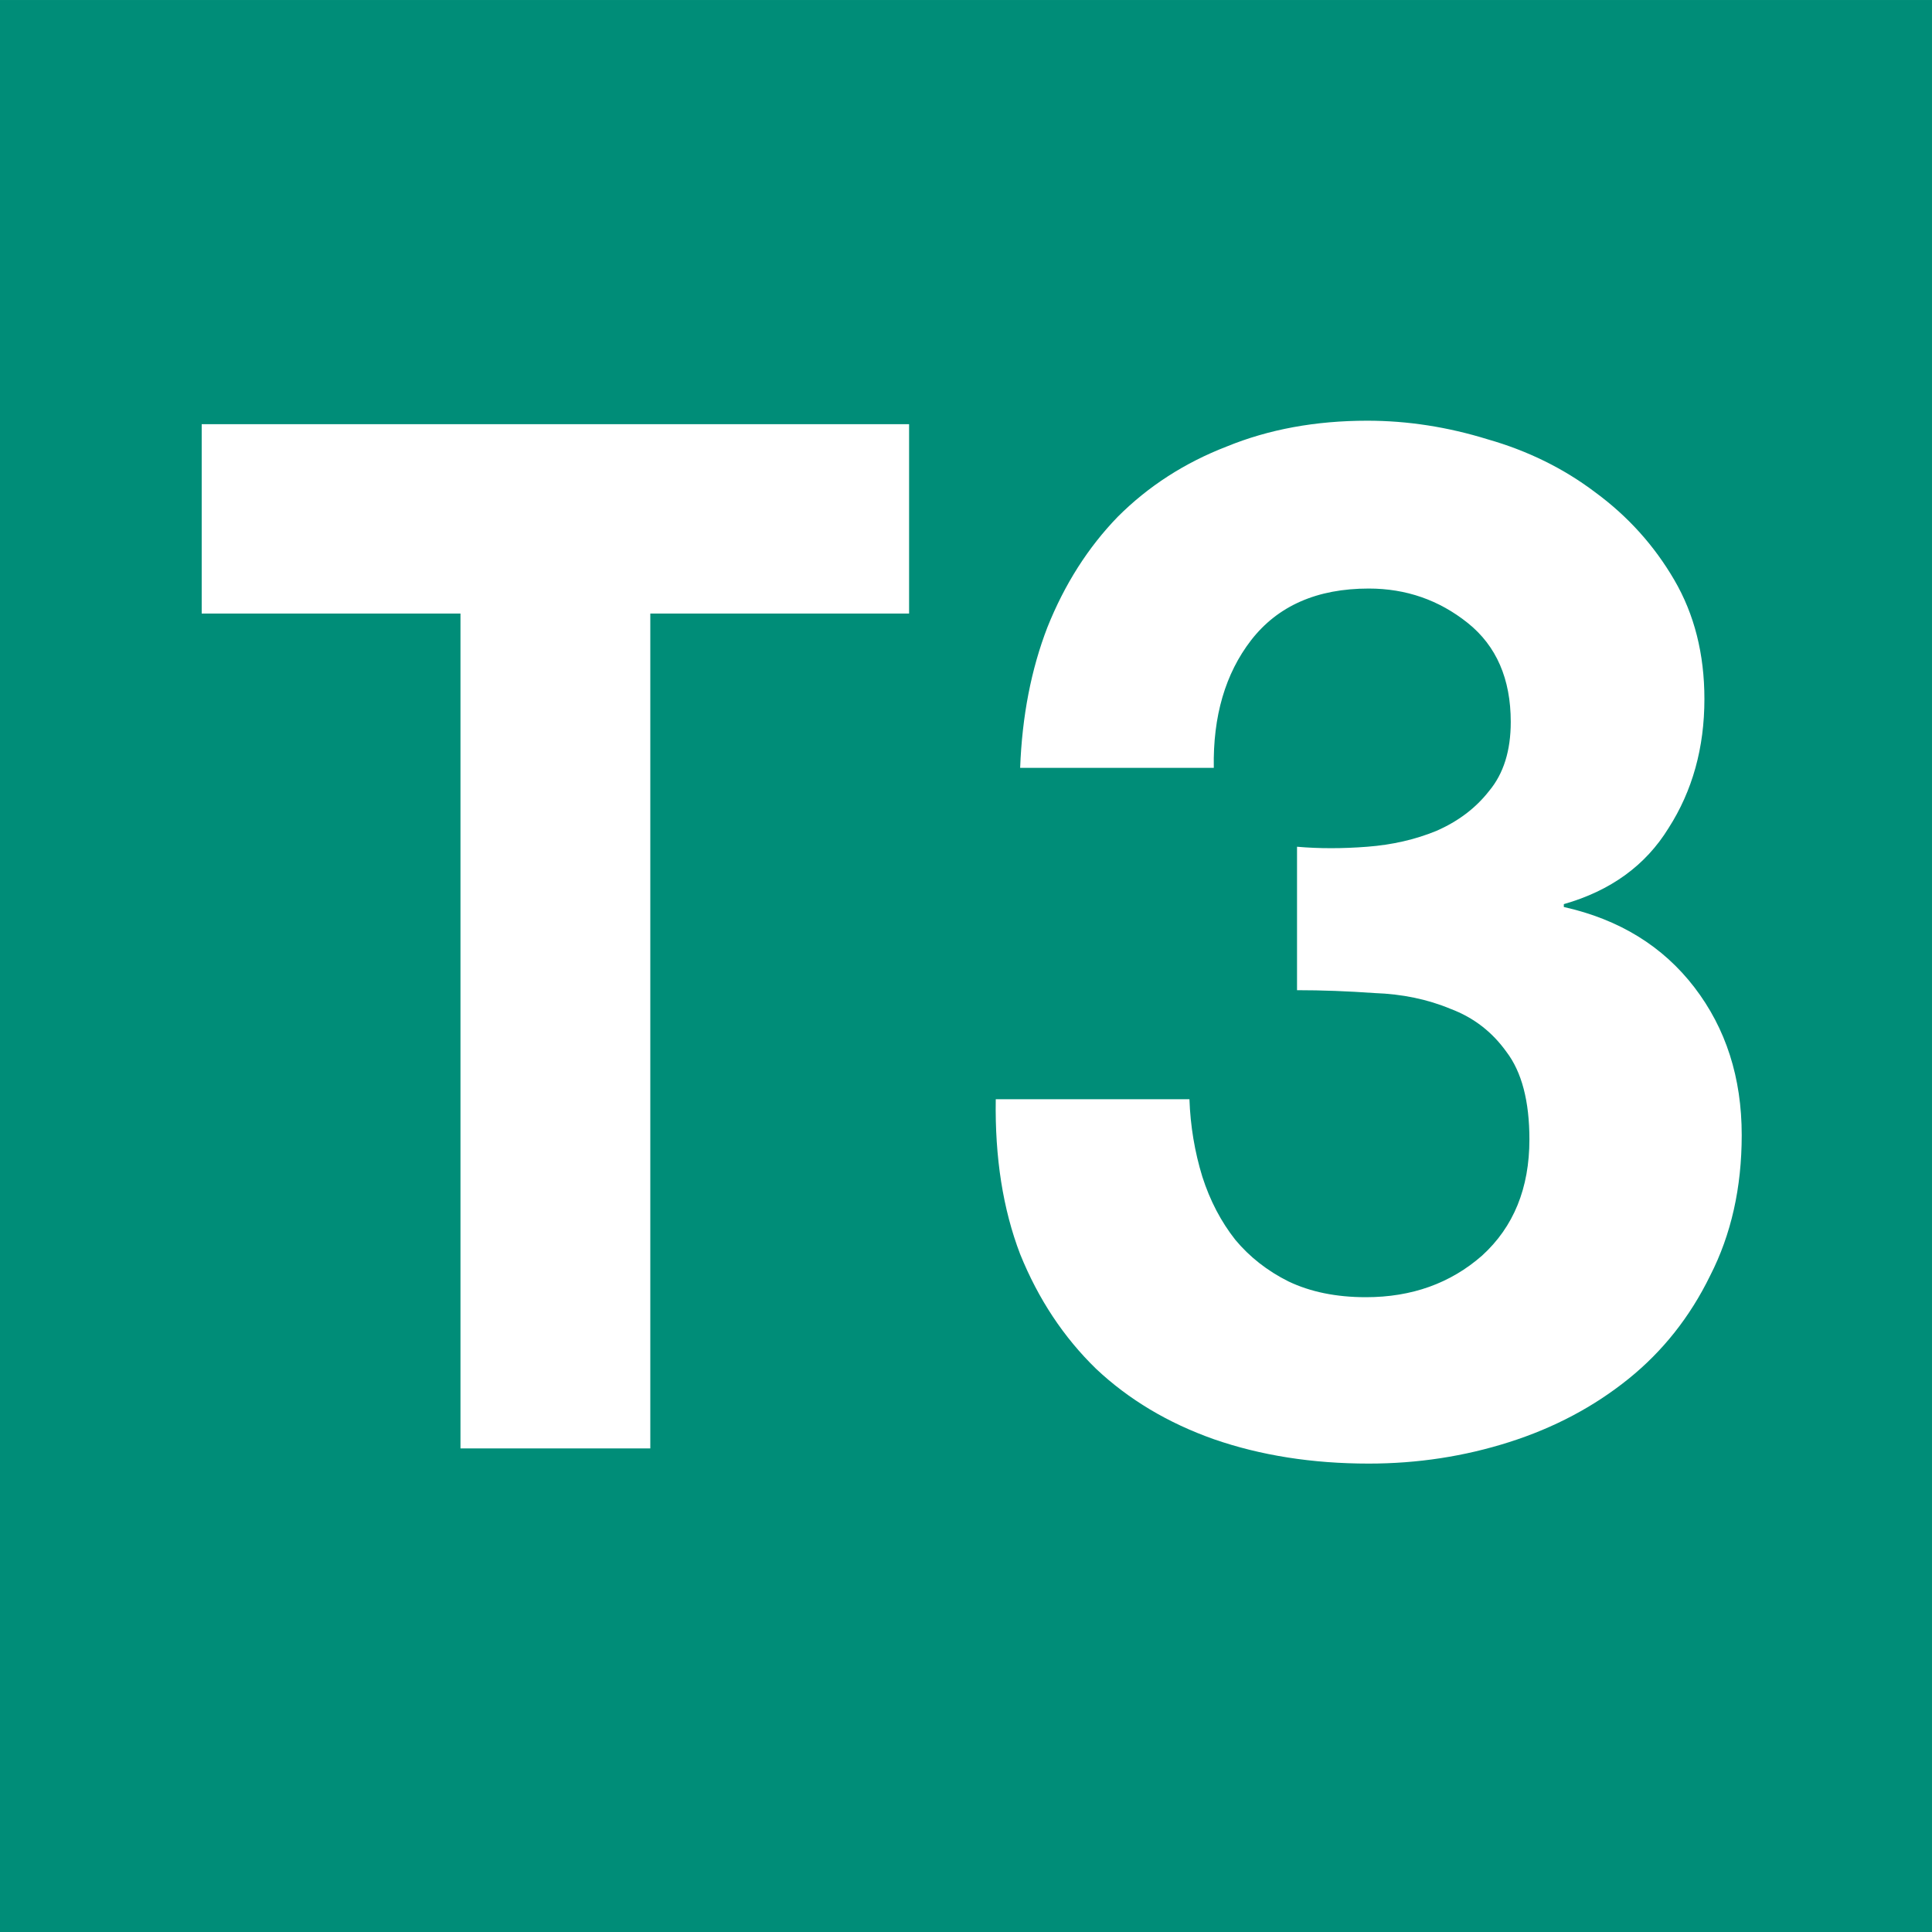
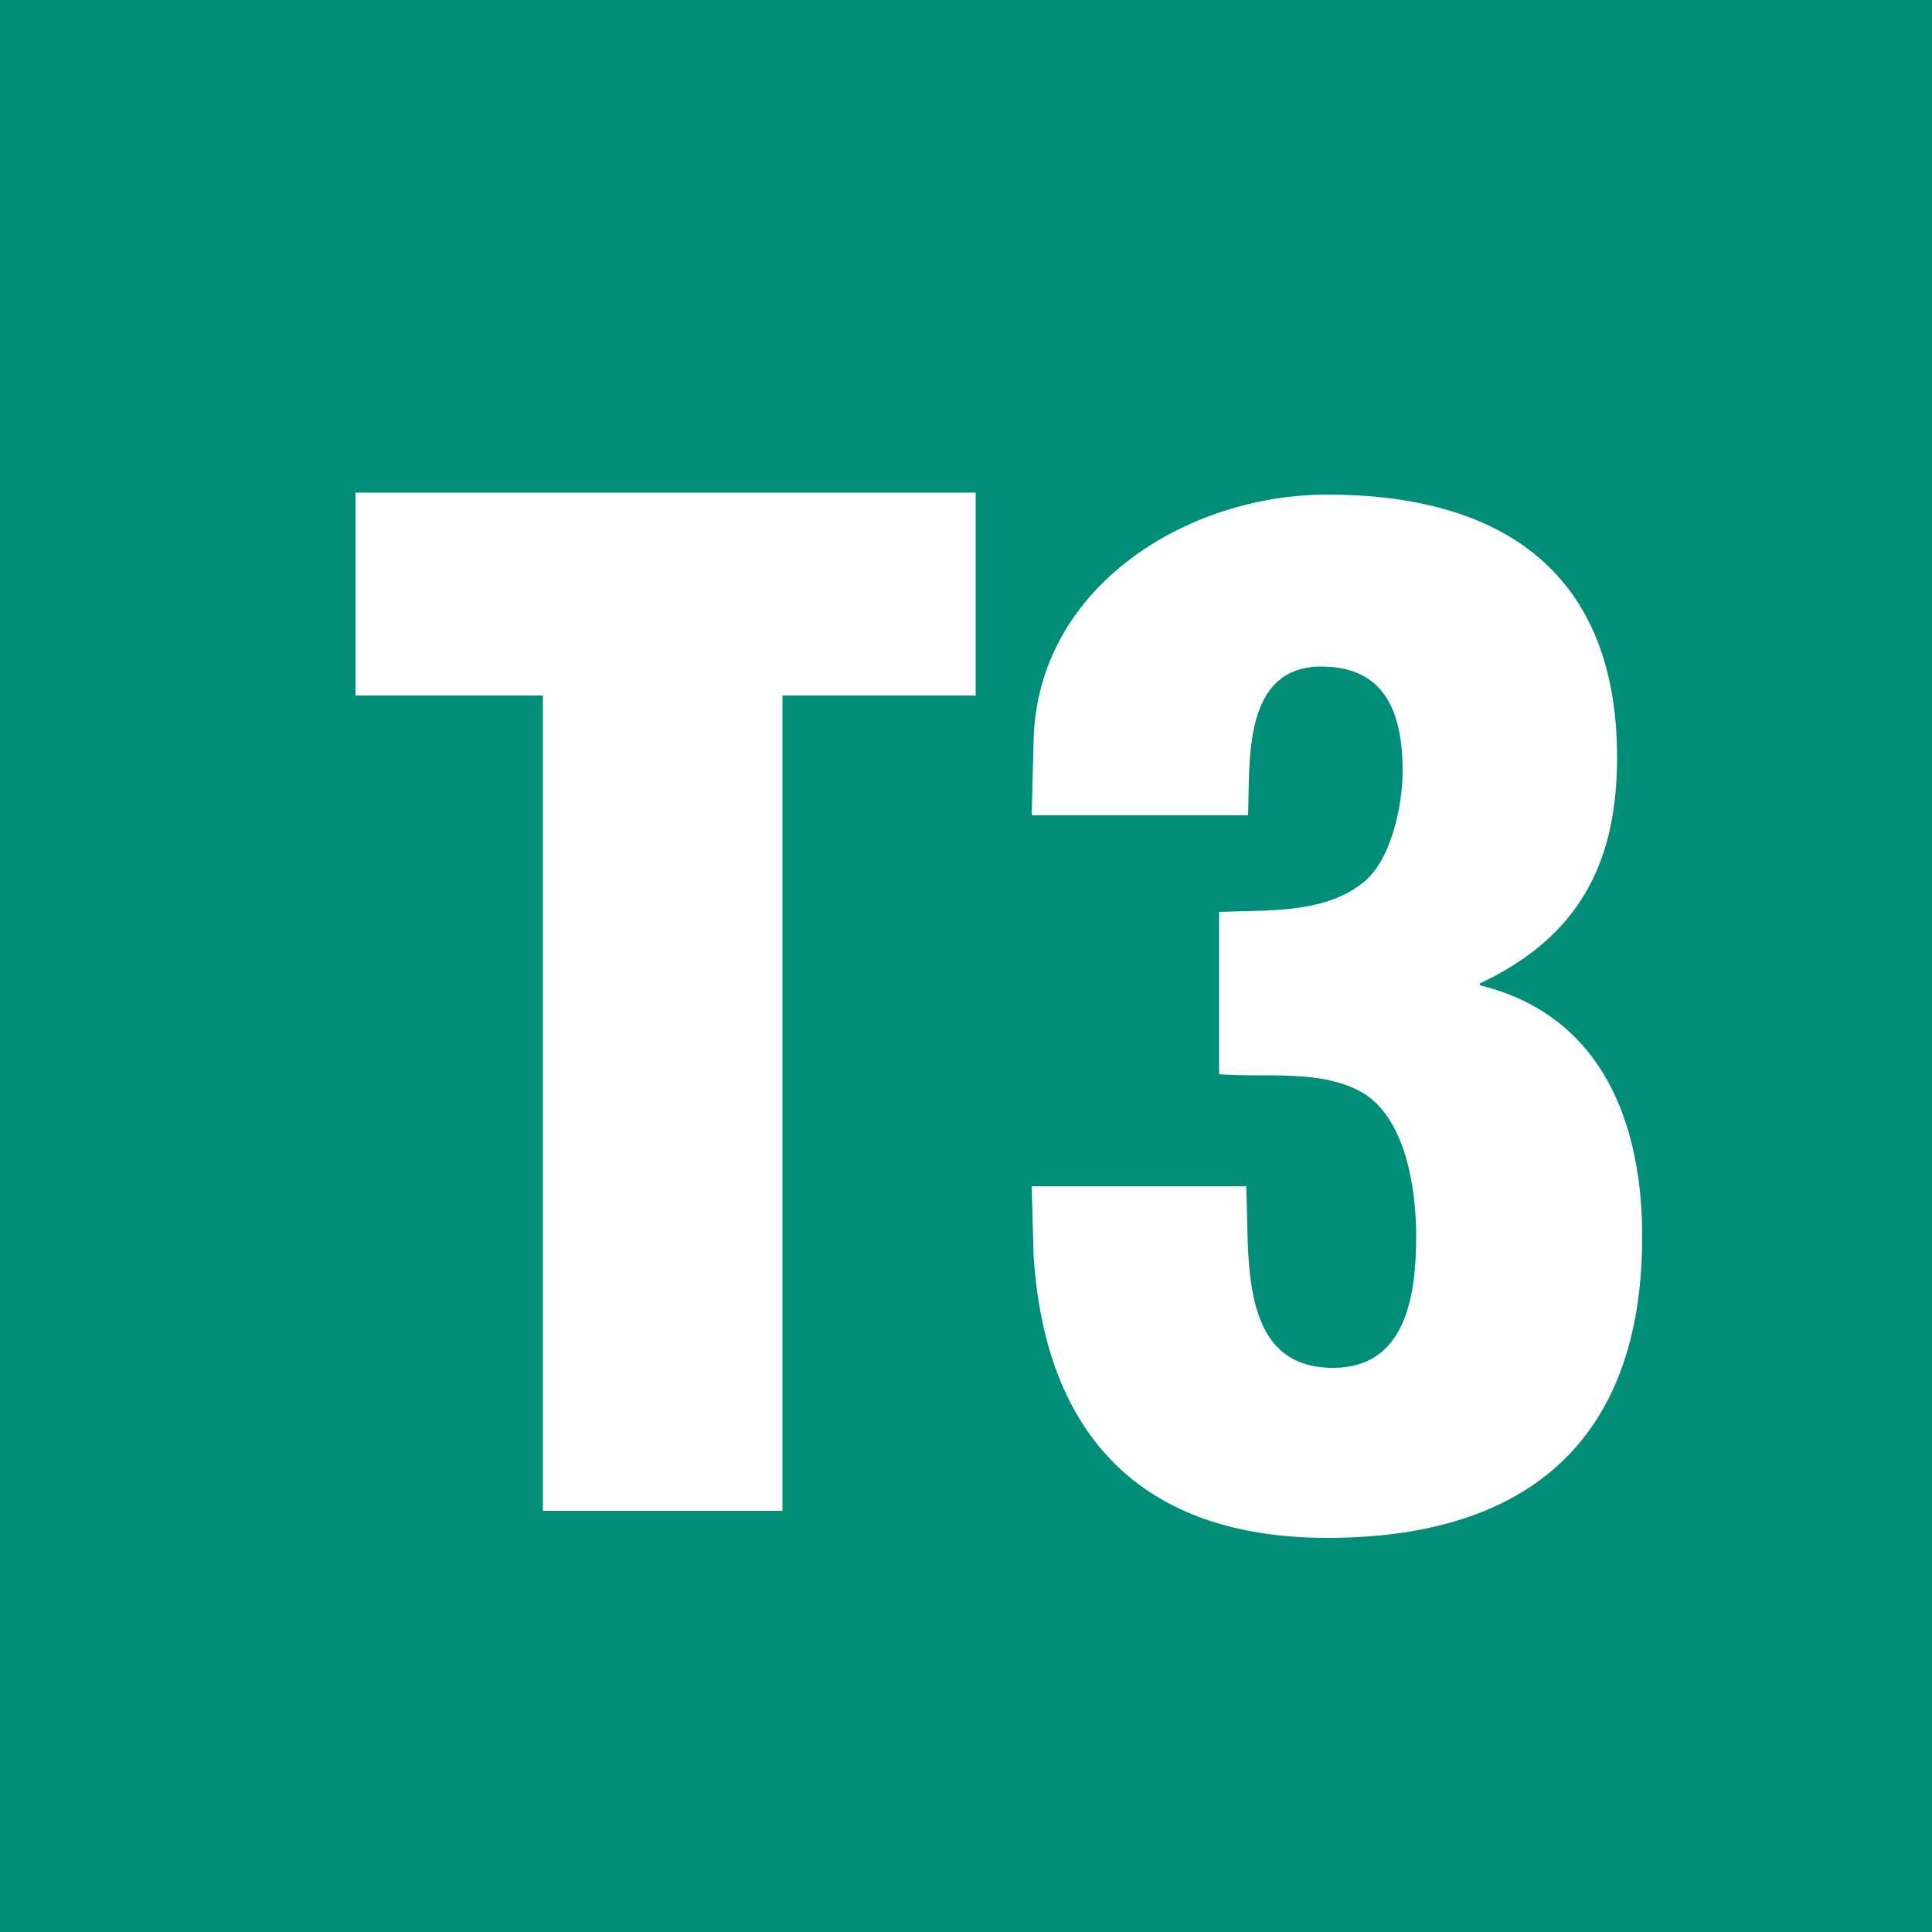
- <svg xmlns="http://www.w3.org/2000/svg" width="64" height="64" viewBox="0 0 64 64" id="svg21844" version="1.0">
-   <defs id="defs21846">
-     </defs>
-   <g id="layer1" transform="translate(-0.7873347,136.1283)">
-     <rect style="opacity:1;fill:#008d78;fill-opacity:1;fill-rule:nonzero;stroke:none;stroke-width:7.086;stroke-linecap:round;stroke-linejoin:round;stroke-miterlimit:4;stroke-dasharray:7.086, 14.172;stroke-dashoffset:0;stroke-opacity:1" id="rect21854" width="64" height="64" x="0.787" y="-136.128" />
-     <path transform="scale(0.9181195,1.089183)" style="font-size:43.629px;font-style:normal;font-variant:normal;font-weight:bold;font-stretch:normal;text-align:start;line-height:125%;writing-mode:lr-tb;text-anchor:start;fill:#ffffff;fill-opacity:1;stroke:none;stroke-width:1px;stroke-linecap:butt;stroke-linejoin:miter;stroke-opacity:1;font-family:Helvetica Neue;" d="M 17.472,-106.322 L 17.472,-80.93 L 24.321,-80.93 L 24.321,-106.322 L 33.658,-106.322 L 33.658,-112.081 L 8.135,-112.081 L 8.135,-106.322 L 17.472,-106.322" id="text2382" />
-     <path style="font-size:47.52px;font-style:normal;font-variant:normal;font-weight:bold;font-stretch:normal;text-align:start;line-height:125%;writing-mode:lr-tb;text-anchor:start;fill:#ffffff;fill-opacity:1;stroke:none;stroke-width:1px;stroke-linecap:butt;stroke-linejoin:miter;stroke-opacity:1;font-family:Helvetica Neue;" d="M 43.753,-108.079 L 43.753,-103.327 C 44.576,-103.327 45.432,-103.295 46.319,-103.232 C 47.237,-103.2 48.077,-103.026 48.837,-102.709 C 49.598,-102.424 50.215,-101.948 50.691,-101.283 C 51.197,-100.618 51.451,-99.652 51.451,-98.384 C 51.451,-96.769 50.928,-95.486 49.883,-94.535 C 48.837,-93.617 47.554,-93.157 46.034,-93.157 C 45.051,-93.157 44.196,-93.332 43.468,-93.68 C 42.771,-94.028 42.184,-94.488 41.709,-95.058 C 41.234,-95.66 40.87,-96.357 40.616,-97.149 C 40.363,-97.973 40.22,-98.828 40.189,-99.715 L 33.773,-99.715 C 33.742,-97.783 34.011,-96.072 34.581,-94.583 C 35.183,-93.094 36.023,-91.827 37.1,-90.781 C 38.177,-89.768 39.476,-88.991 40.996,-88.453 C 42.549,-87.914 44.259,-87.645 46.129,-87.645 C 47.744,-87.645 49.297,-87.883 50.786,-88.358 C 52.275,-88.833 53.589,-89.53 54.73,-90.449 C 55.87,-91.367 56.773,-92.508 57.438,-93.87 C 58.135,-95.232 58.484,-96.785 58.484,-98.527 C 58.484,-100.428 57.961,-102.059 56.916,-103.422 C 55.87,-104.784 54.429,-105.671 52.591,-106.083 L 52.591,-106.178 C 54.144,-106.621 55.3,-107.461 56.06,-108.696 C 56.852,-109.932 57.248,-111.357 57.248,-112.973 C 57.248,-114.462 56.916,-115.777 56.25,-116.917 C 55.585,-118.058 54.714,-119.024 53.637,-119.816 C 52.591,-120.608 51.403,-121.194 50.073,-121.574 C 48.742,-121.986 47.412,-122.192 46.081,-122.192 C 44.37,-122.192 42.818,-121.907 41.424,-121.337 C 40.03,-120.798 38.826,-120.022 37.813,-119.008 C 36.831,-117.994 36.054,-116.775 35.484,-115.349 C 34.946,-113.955 34.645,-112.403 34.581,-110.692 L 40.996,-110.692 C 40.965,-112.403 41.377,-113.813 42.232,-114.921 C 43.119,-116.062 44.418,-116.632 46.129,-116.632 C 47.364,-116.632 48.457,-116.252 49.408,-115.492 C 50.358,-114.731 50.833,-113.638 50.833,-112.213 C 50.833,-111.262 50.595,-110.502 50.12,-109.932 C 49.677,-109.362 49.091,-108.918 48.362,-108.601 C 47.665,-108.316 46.905,-108.142 46.081,-108.079 C 45.257,-108.015 44.481,-108.015 43.753,-108.079" id="text22626" />
+ <svg xmlns="http://www.w3.org/2000/svg" version="1.1" id="Capa_1" x="0px" y="0px" viewBox="0 0 100 100" style="enable-background:new 0 0 100 100;" xml:space="preserve">
+   <style type="text/css">
+ 	.st0{fill:#008E78;}
+ 	.st1{fill:#FFFFFF;}
+ </style>
+   <g>
+     <rect x="0" y="0" class="st0" width="100" height="100" />
+     <polygon class="st1" points="18.4,36 28.1,36 28.1,78.2 40.5,78.2 40.5,36 50.5,36 50.5,25.5 18.4,25.5  " />
+     <g>
+       <path class="st1" d="M63.1,55.6c2.4,0.2,5.3-0.3,7.5,1c2.2,1.4,2.7,5,2.7,7.4c0,3-0.5,6.8-4.3,6.8c-5,0-4.3-5.9-4.5-9.4H53.4    l0.1,3.6c0.6,9.3,5.6,14.6,15.2,14.6c10.2,0,16.3-4.9,16.3-15.6c0-5.6-1.9-11.4-8.4-13v-0.1c5.1-2.4,7.1-6.2,7.1-11.7    c0-9.6-6-13.6-15-13.6c-7.3,0-15,4.8-15.2,12.7l-0.1,3.9h11.2c0.1-2.8-0.3-7.7,3.8-7.7c3.3,0,4.2,2.4,4.2,5.4    c0,1.8-0.6,4.8-2.2,5.9c-2,1.5-4.9,1.3-7.3,1.4V55.6z" />
+     </g>
  </g>
</svg>
